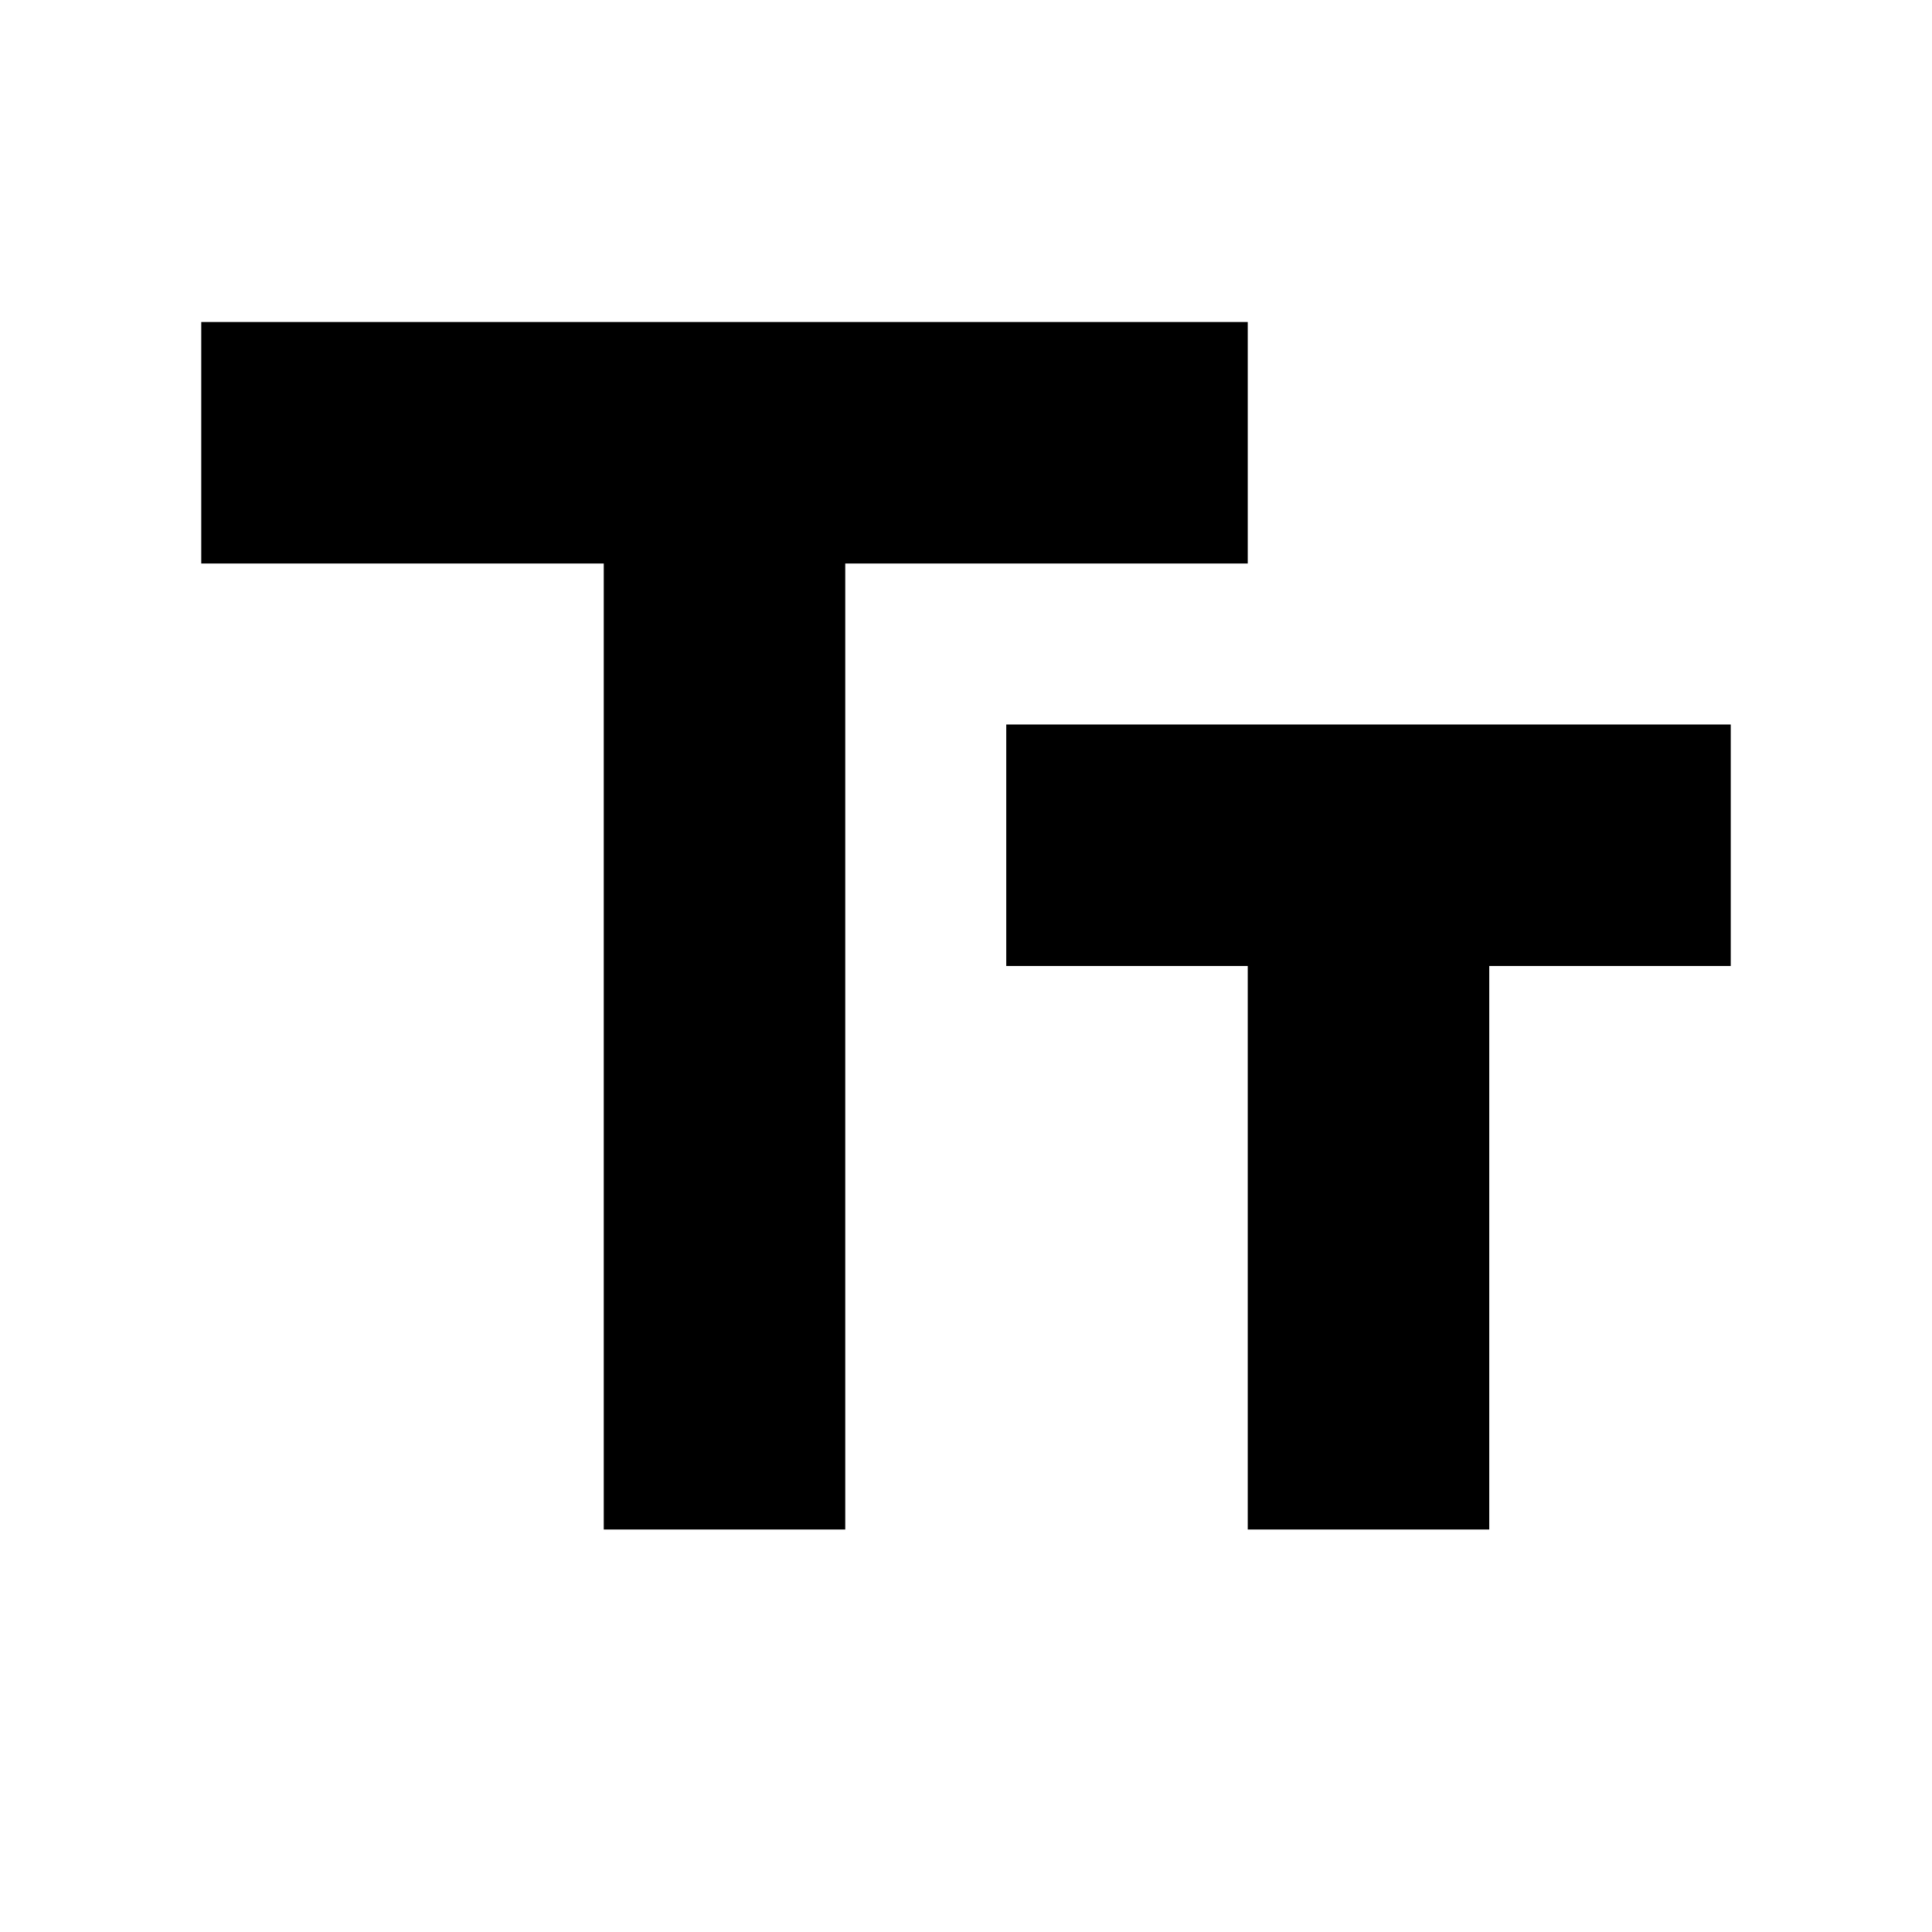
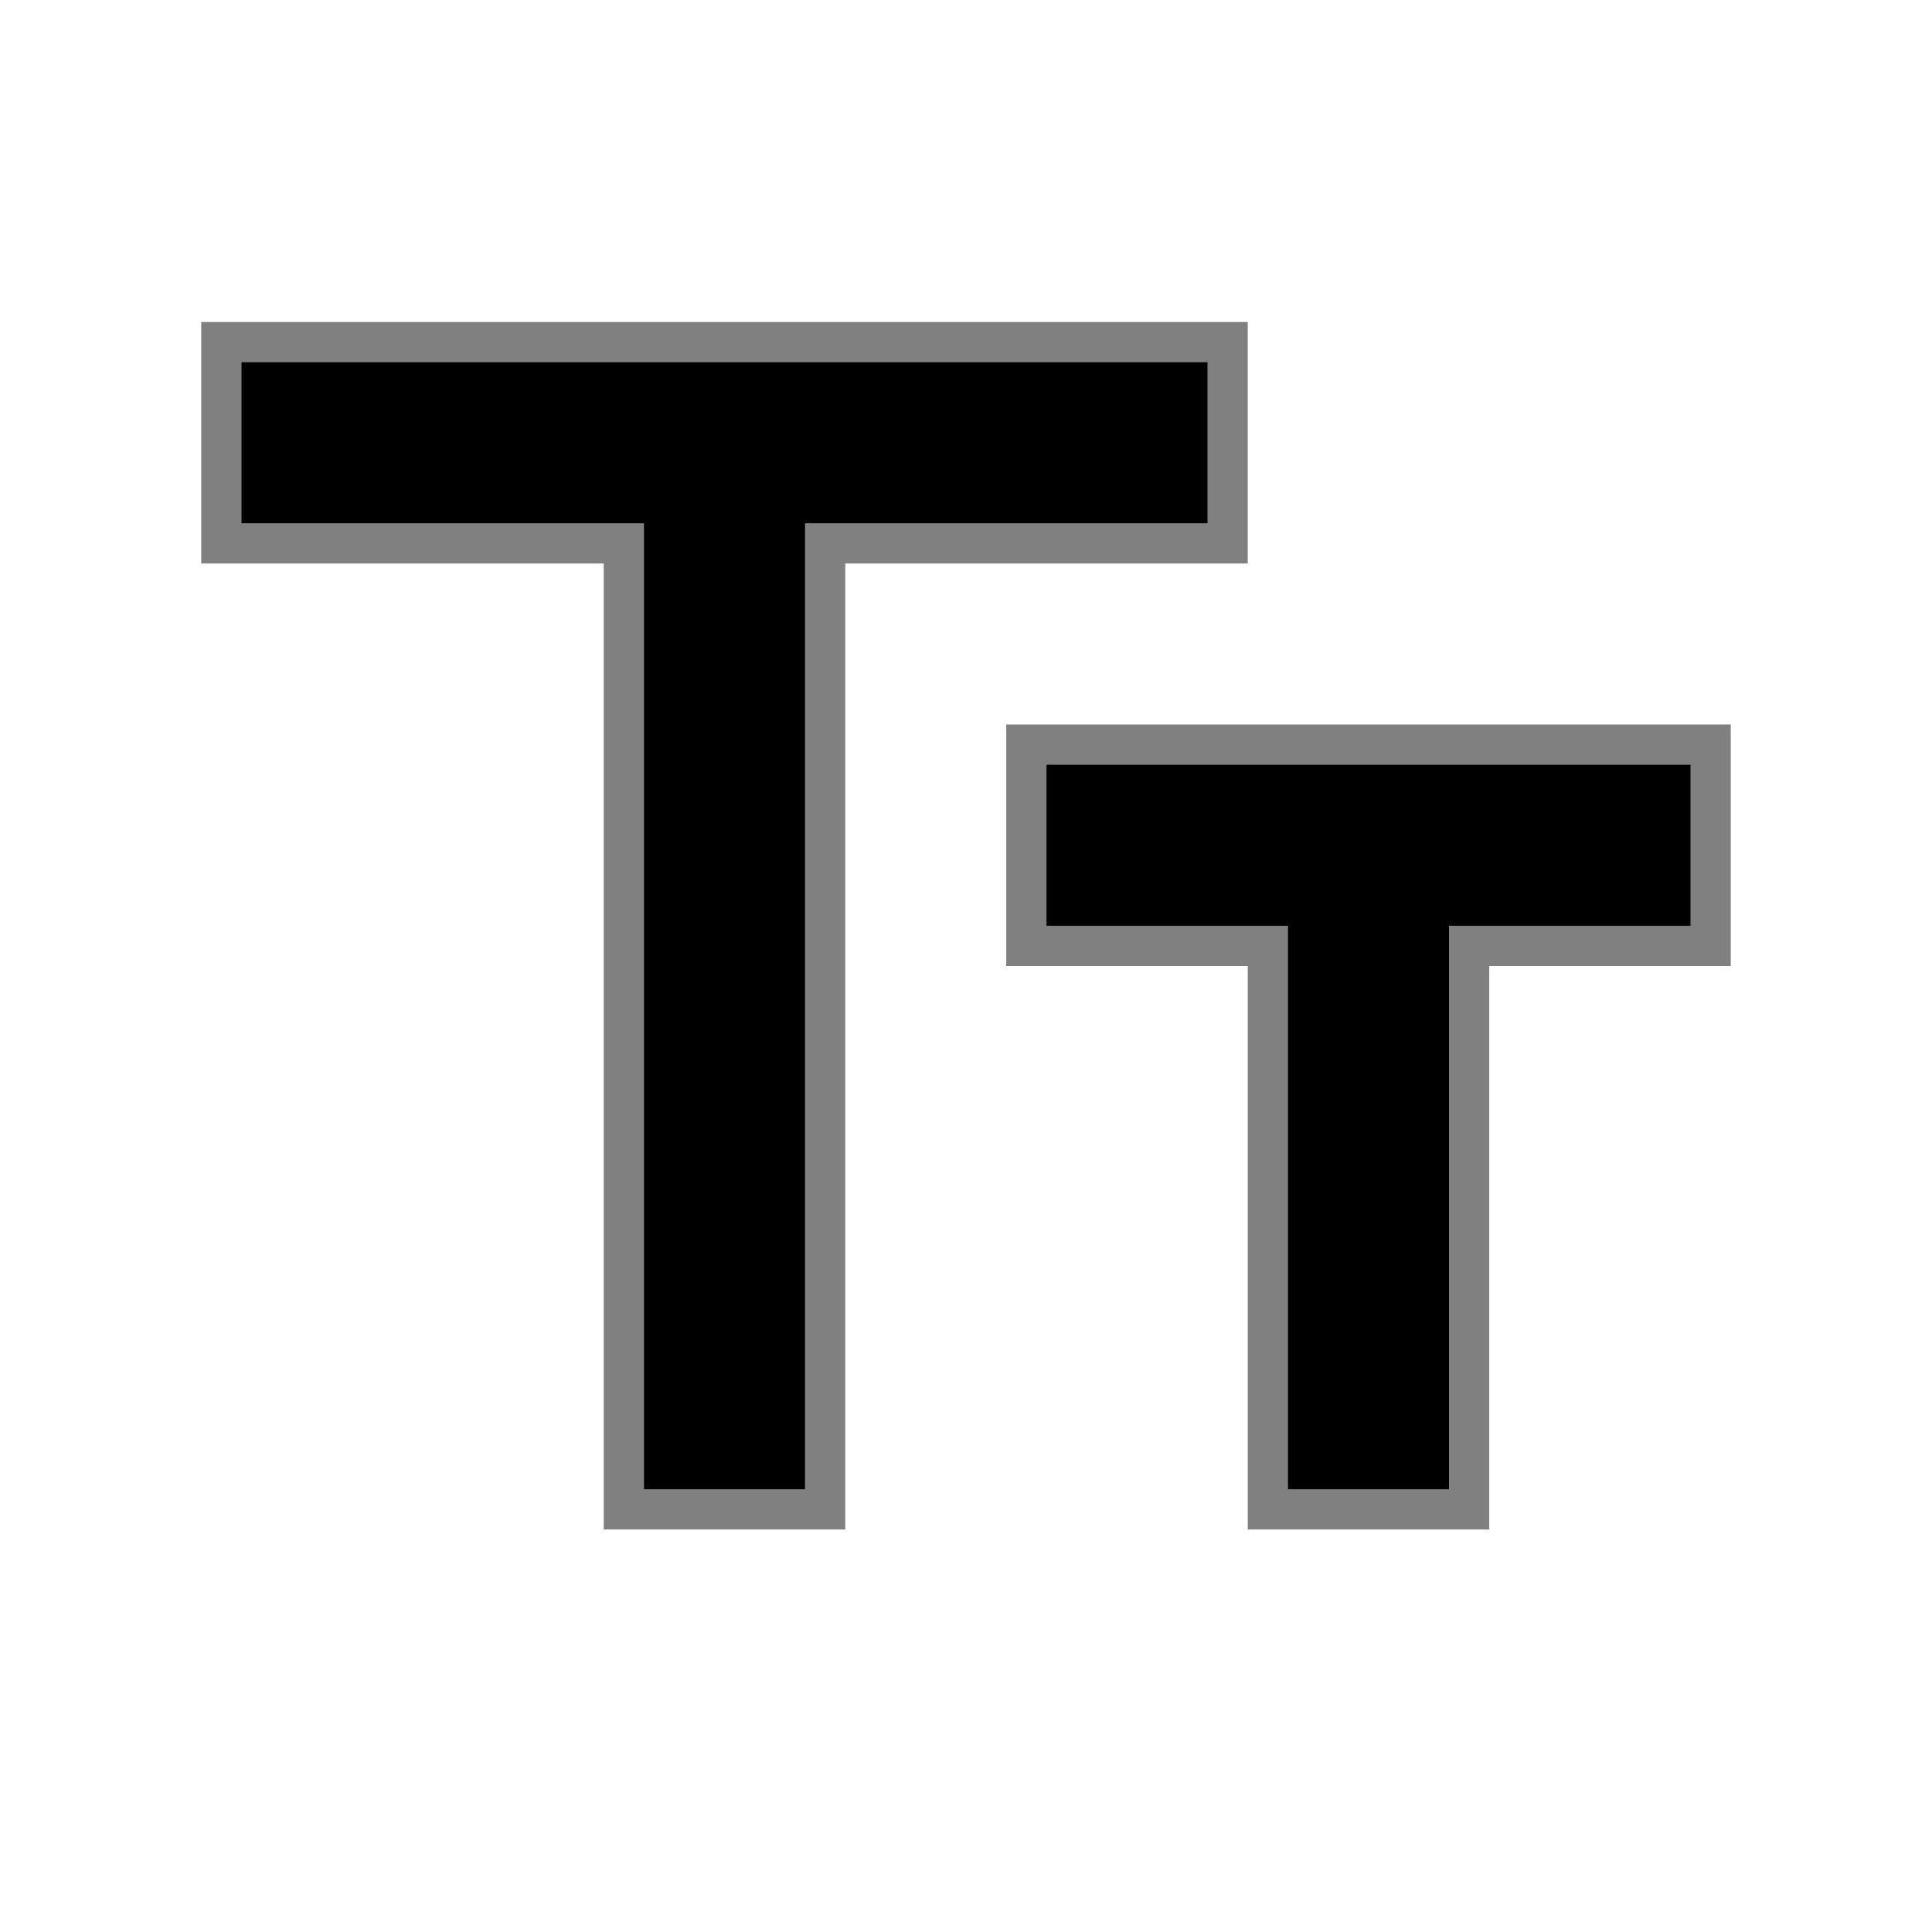
<svg xmlns="http://www.w3.org/2000/svg" xmlns:xlink="http://www.w3.org/1999/xlink" width="24" height="24" viewBox="0 0 24 24">
  <defs>
-     <path id="a" d="M24 24H0V0h24v24z" />
+     <path id="a" stroke="rgba(255,255,255,0.5)" d="M24 24H0V0h24v24z" />
  </defs>
  <clipPath id="b">
    <use xlink:href="#a" overflow="visible" />
  </clipPath>
-   <path clip-path="url(#b)" d="M2.5 4v3h5v12h3V7h5V4h-13zm19 5h-9v3h3v7h3v-7h3V9z" />
+   <path clip-path="url(#b)" stroke="rgba(255,255,255,0.5)" d="M2.5 4v3h5v12h3V7h5V4h-13zm19 5h-9v3h3v7h3v-7h3V9z" />
</svg>
